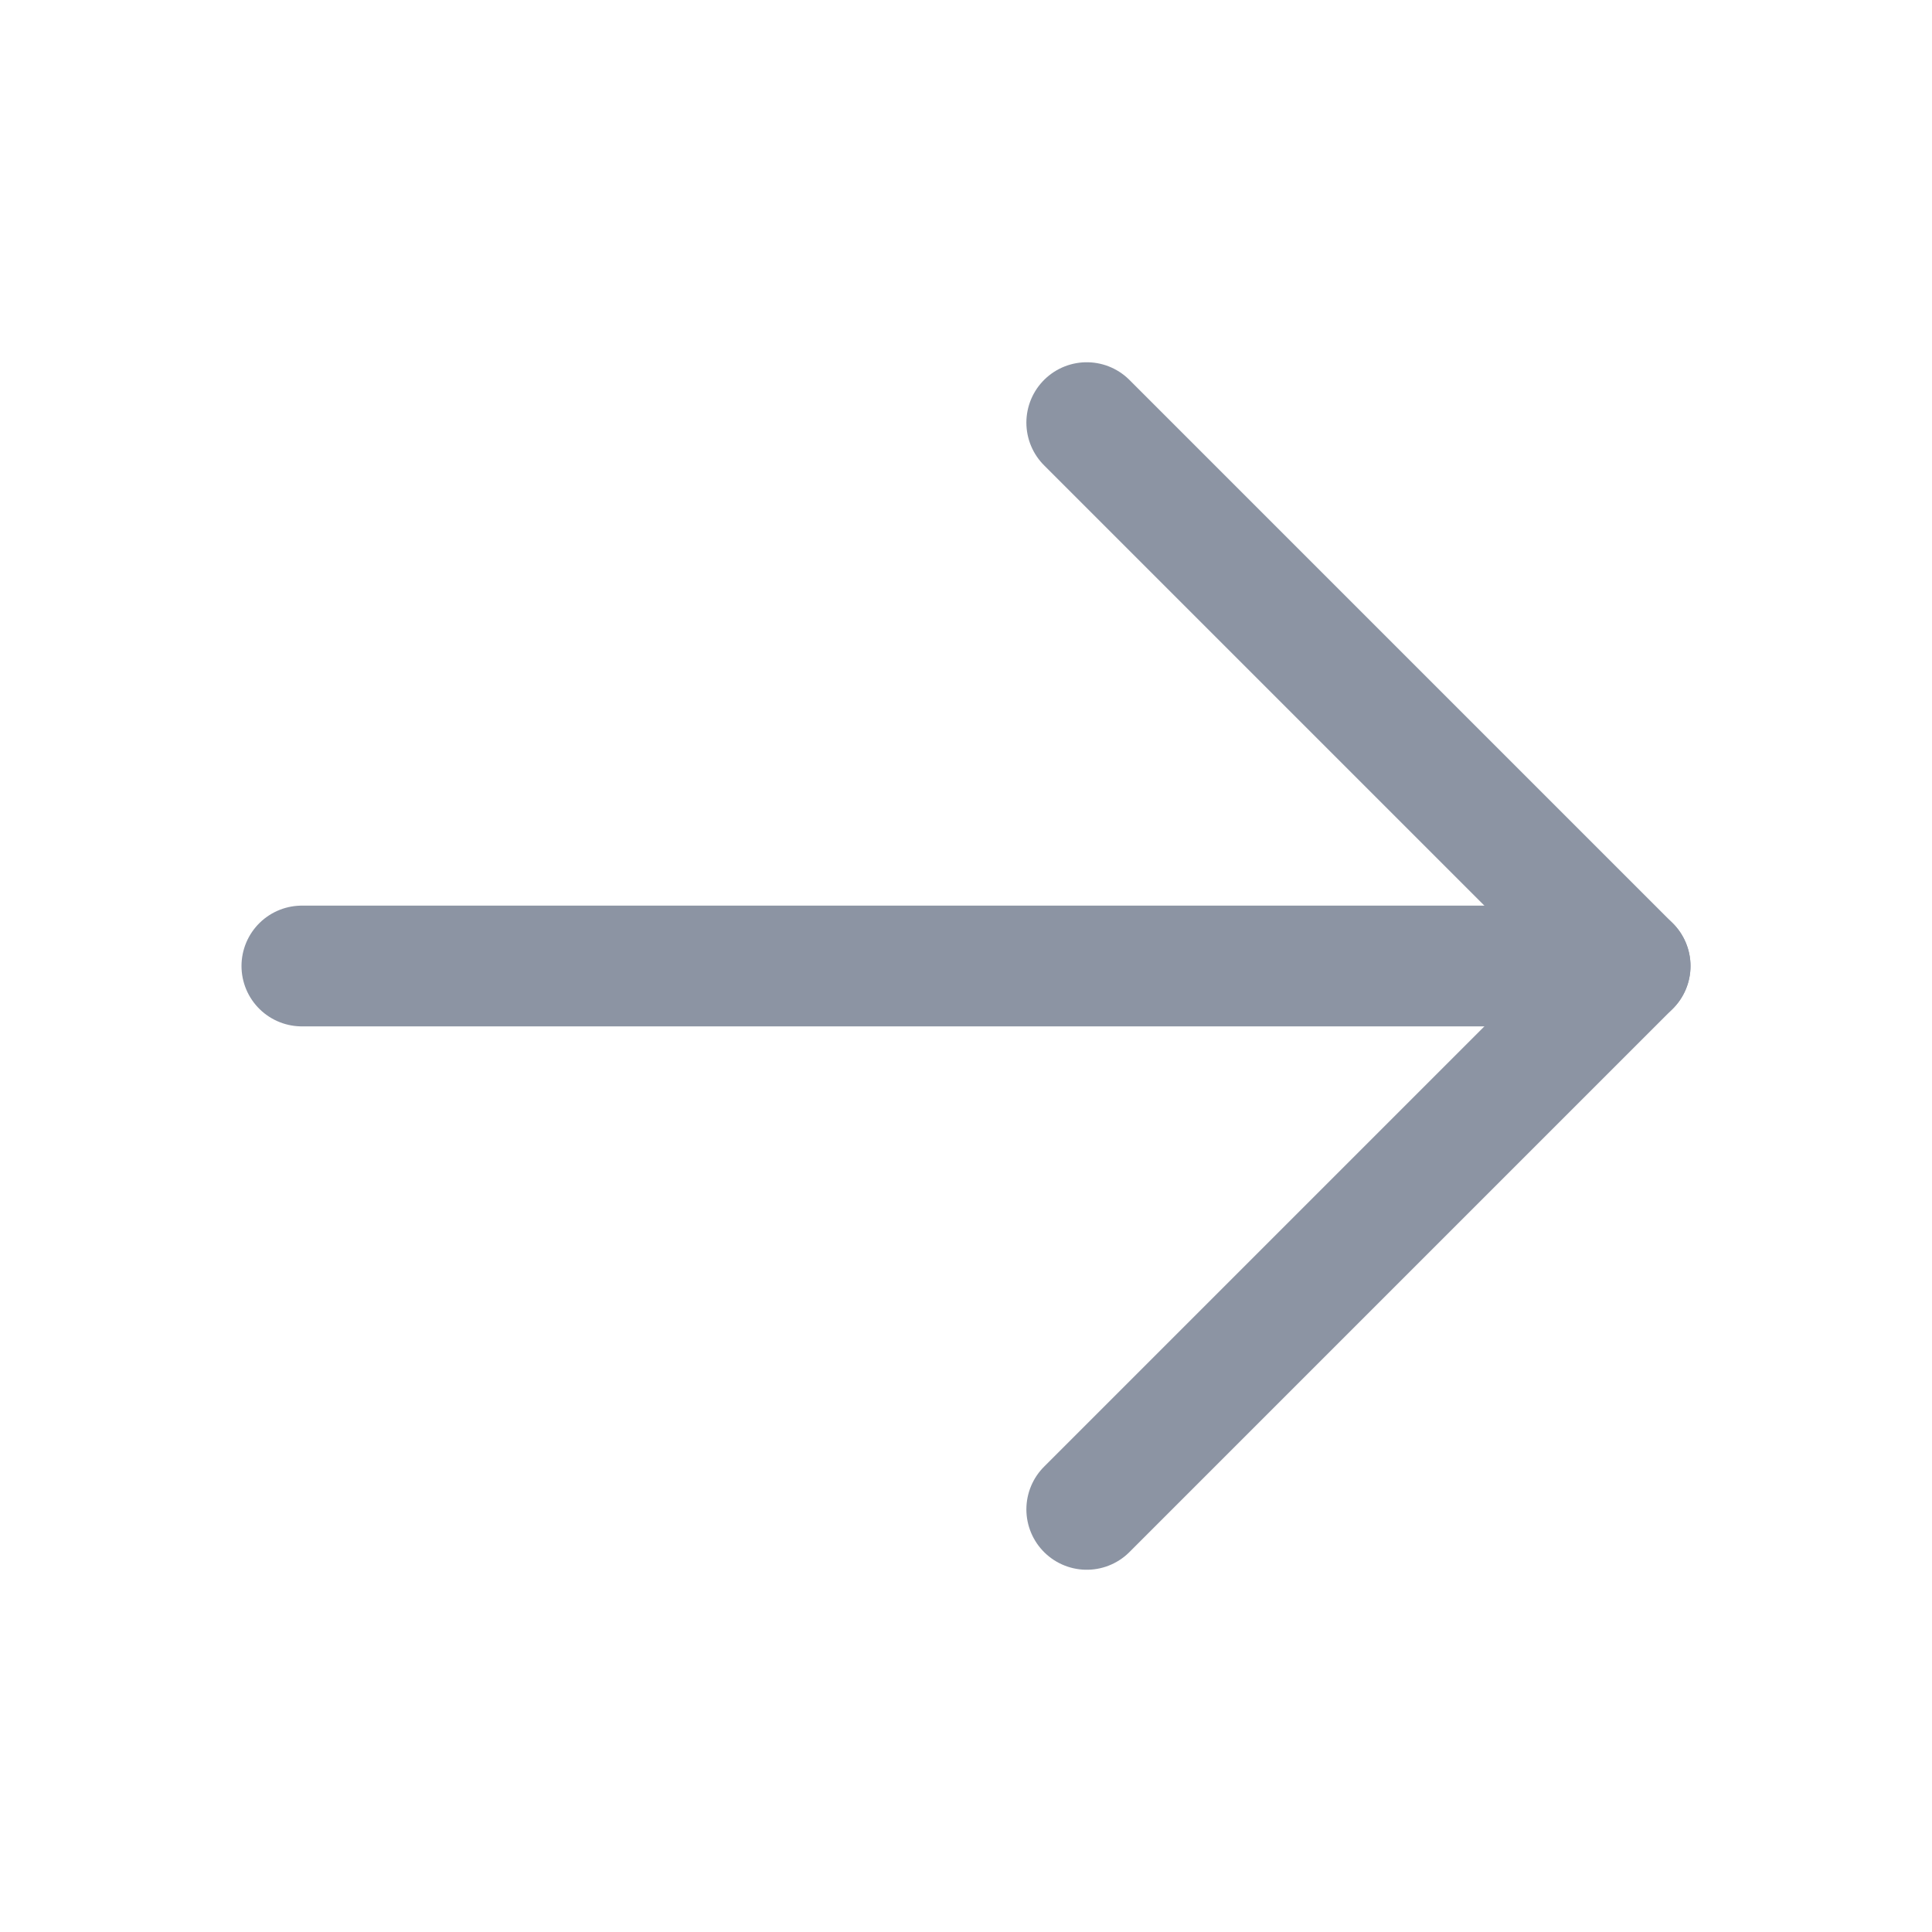
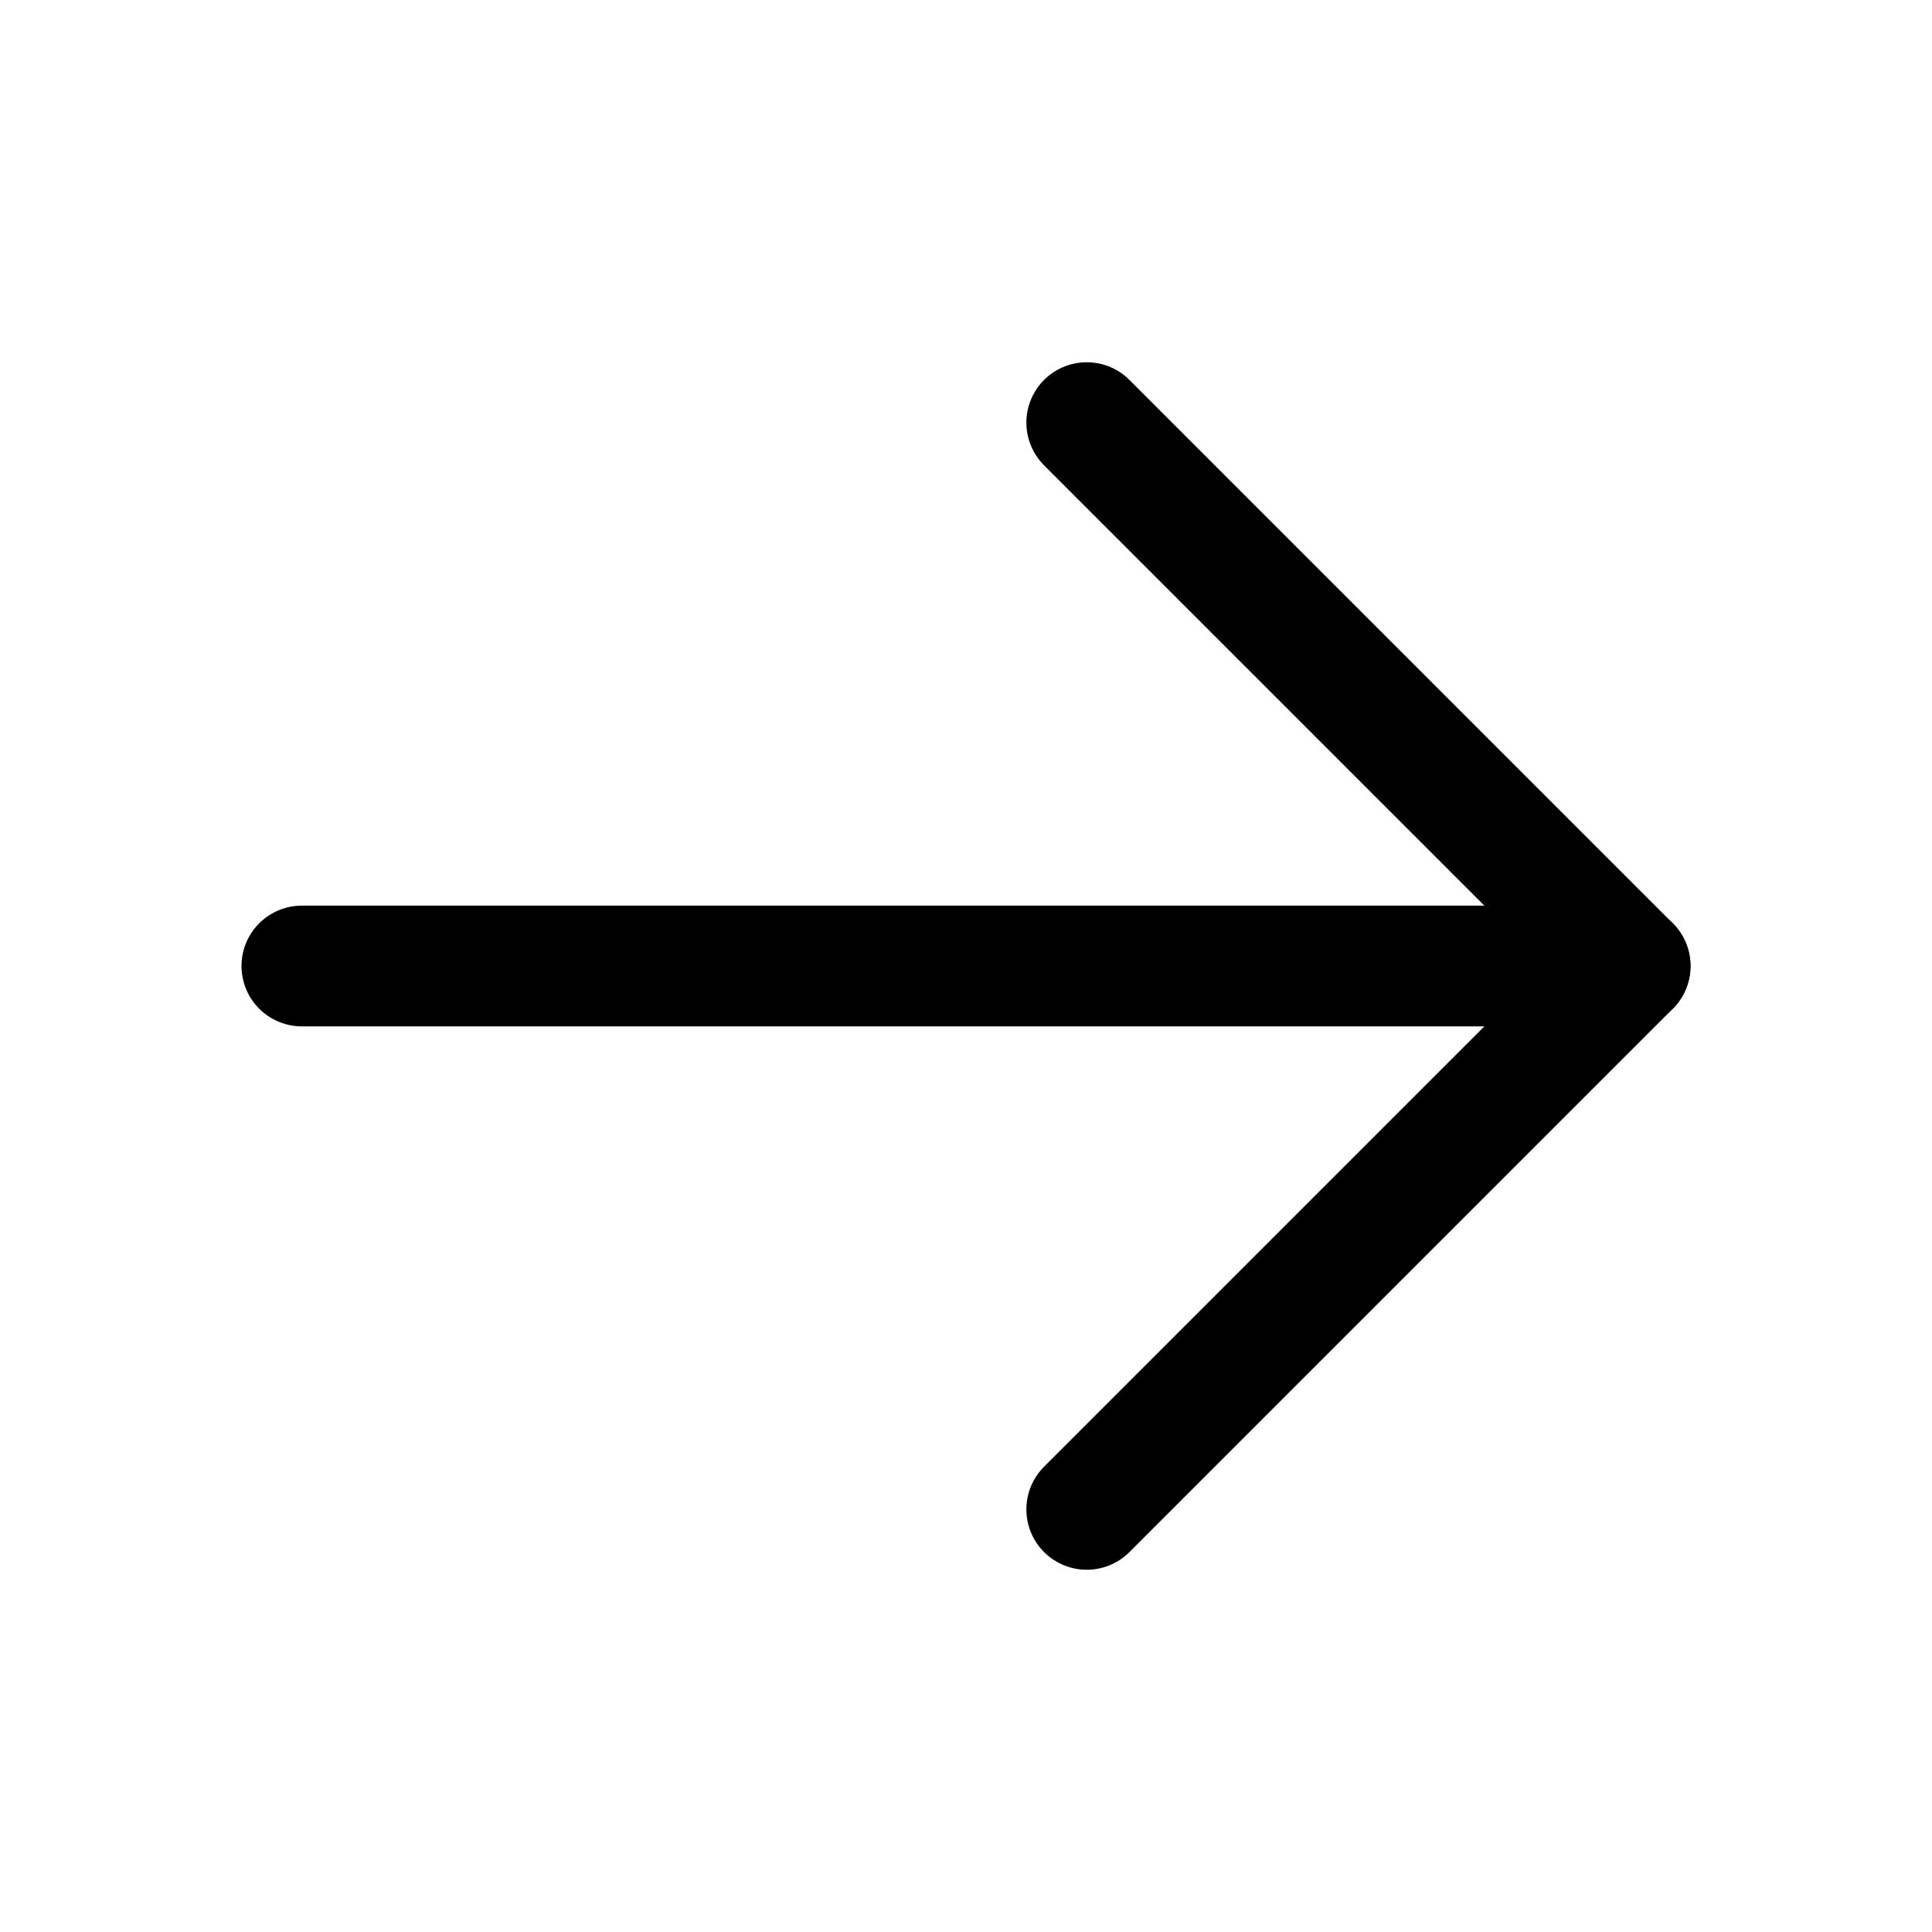
<svg xmlns="http://www.w3.org/2000/svg" width="24" height="24" viewBox="0 0 24 24" fill="none">
-   <path d="M3.75 12H20.25" stroke="#8C94A3" stroke-width="1.5" stroke-linecap="round" stroke-linejoin="round" />
-   <path d="M13.5 5.25L20.25 12L13.5 18.75" stroke="#8C94A3" stroke-width="1.5" stroke-linecap="round" stroke-linejoin="round" />
+   <path d="M3.75 12H20.25" stroke="currentColor" stroke-width="1.5" stroke-linecap="round" stroke-linejoin="round" />
+   <path d="M13.5 5.25L20.25 12L13.5 18.75" stroke="currentColor" stroke-width="1.5" stroke-linecap="round" stroke-linejoin="round" />
</svg>
